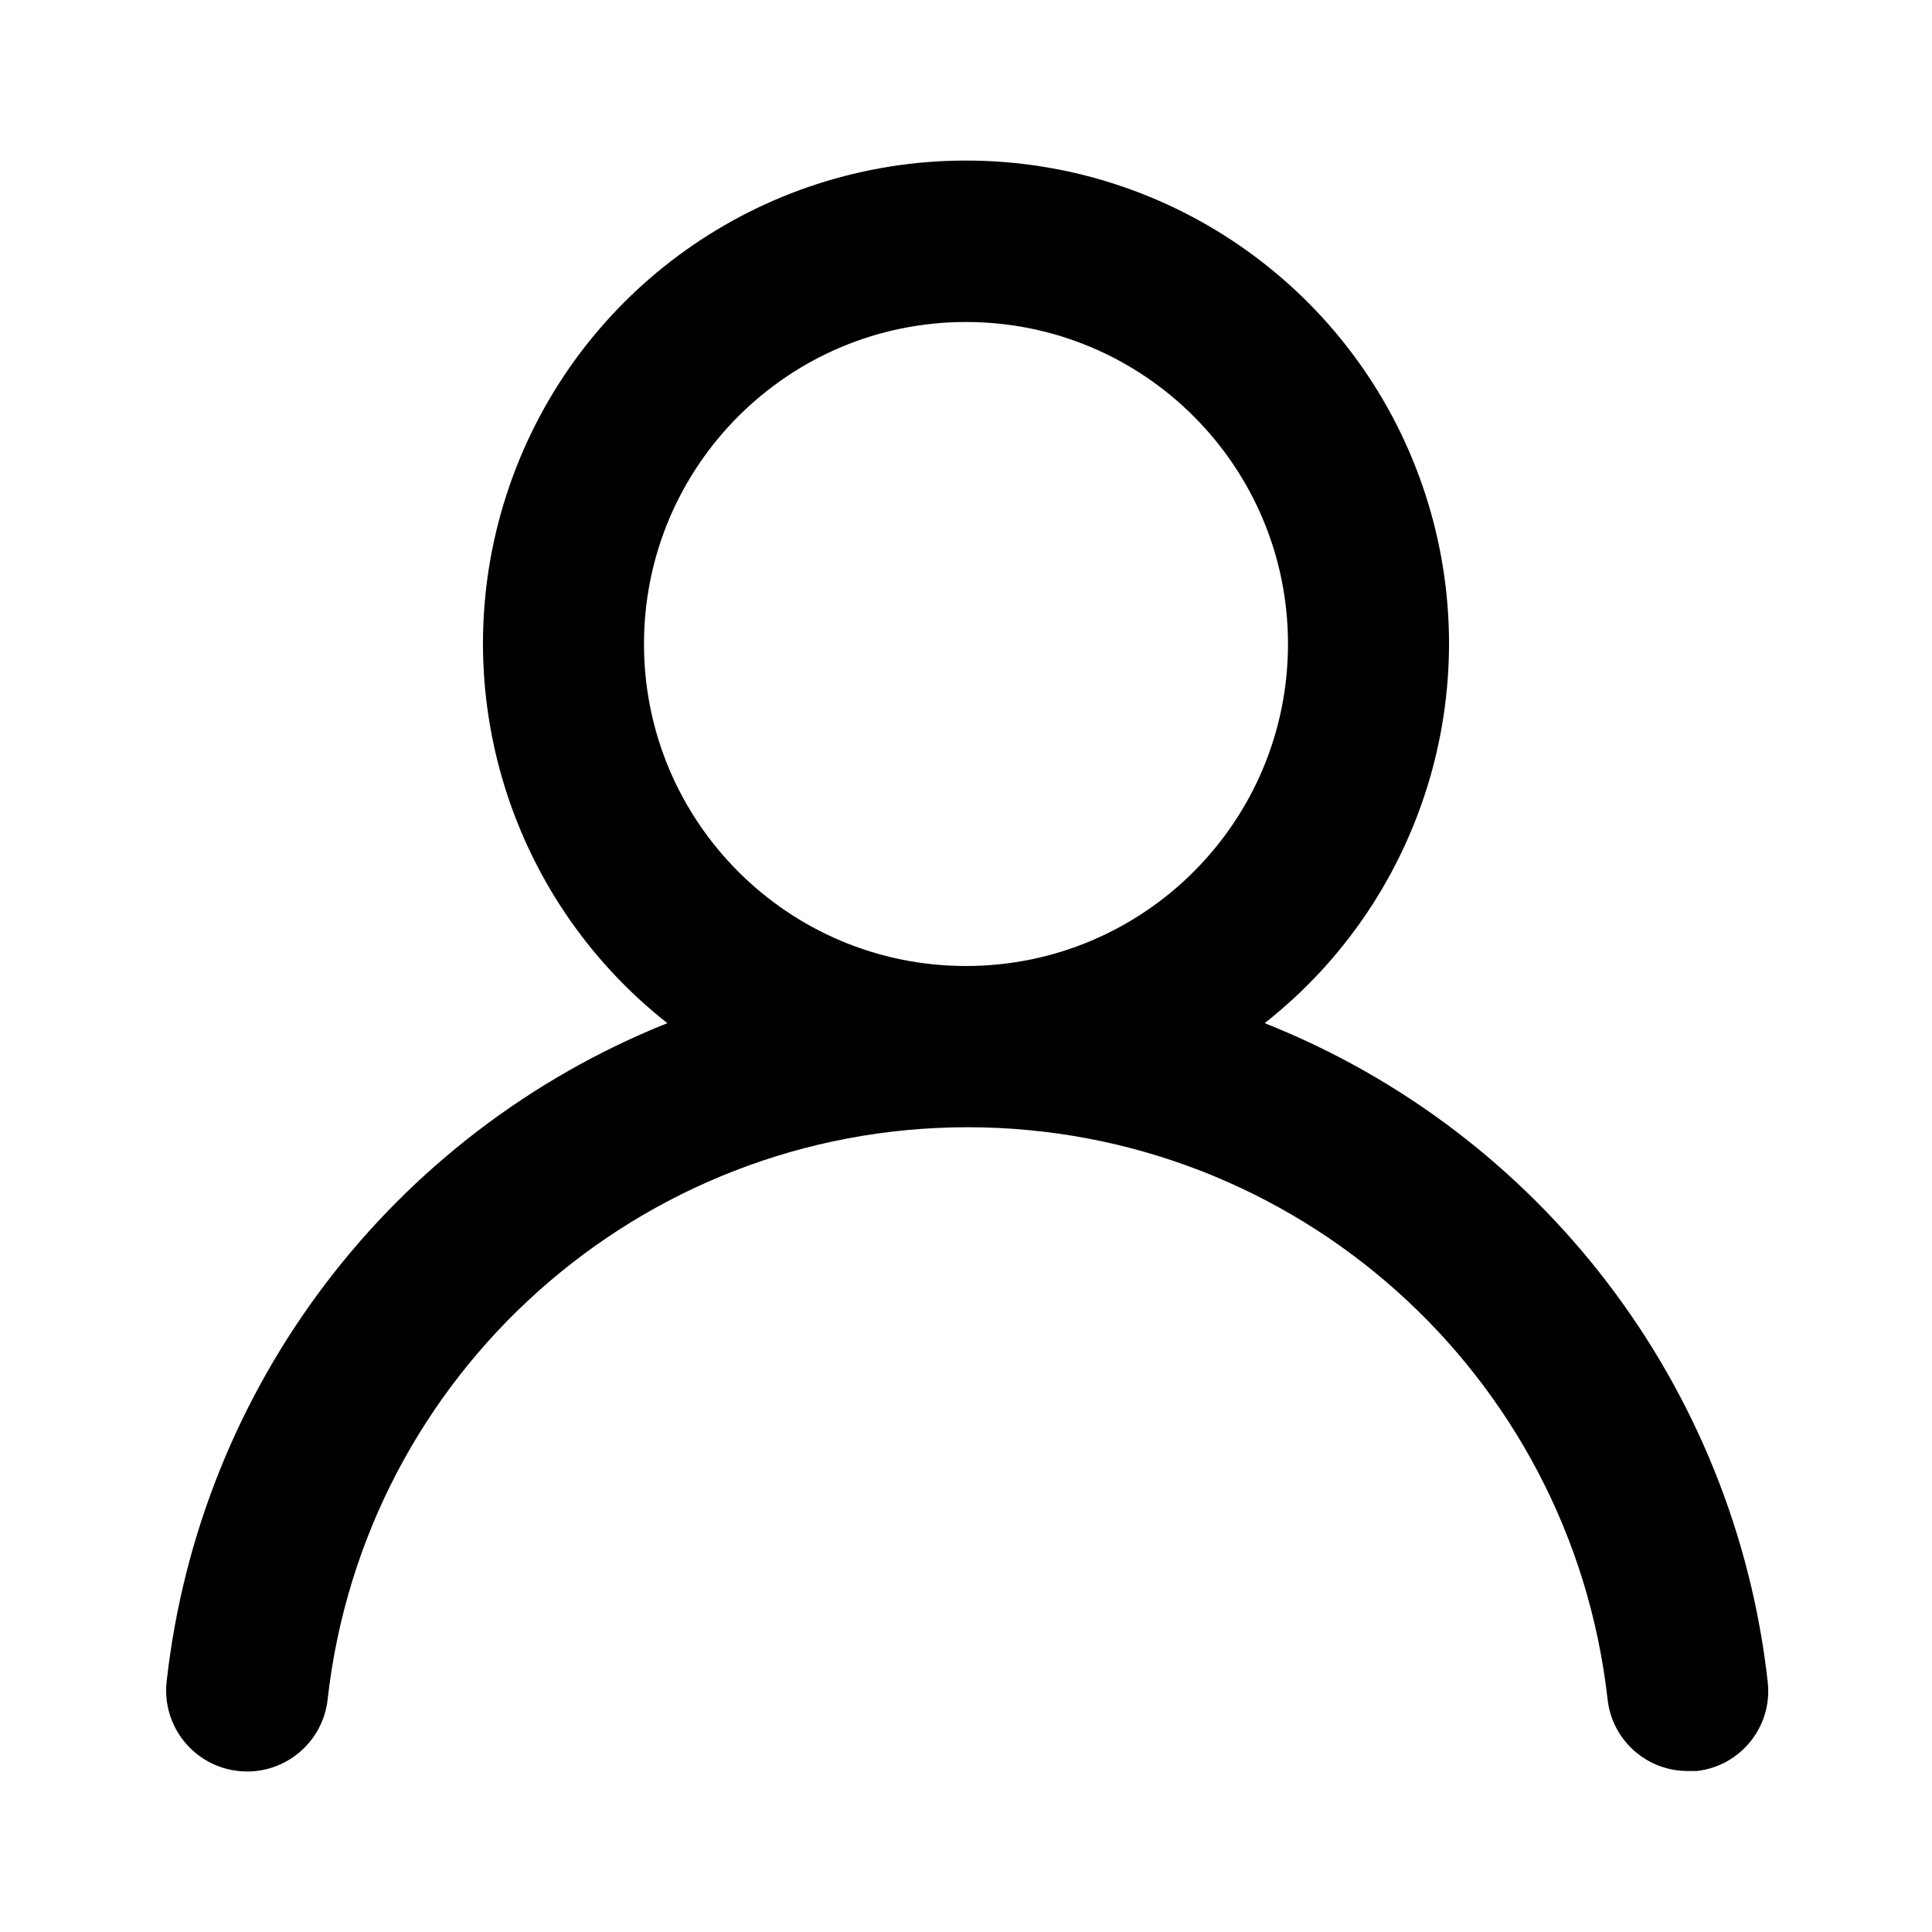
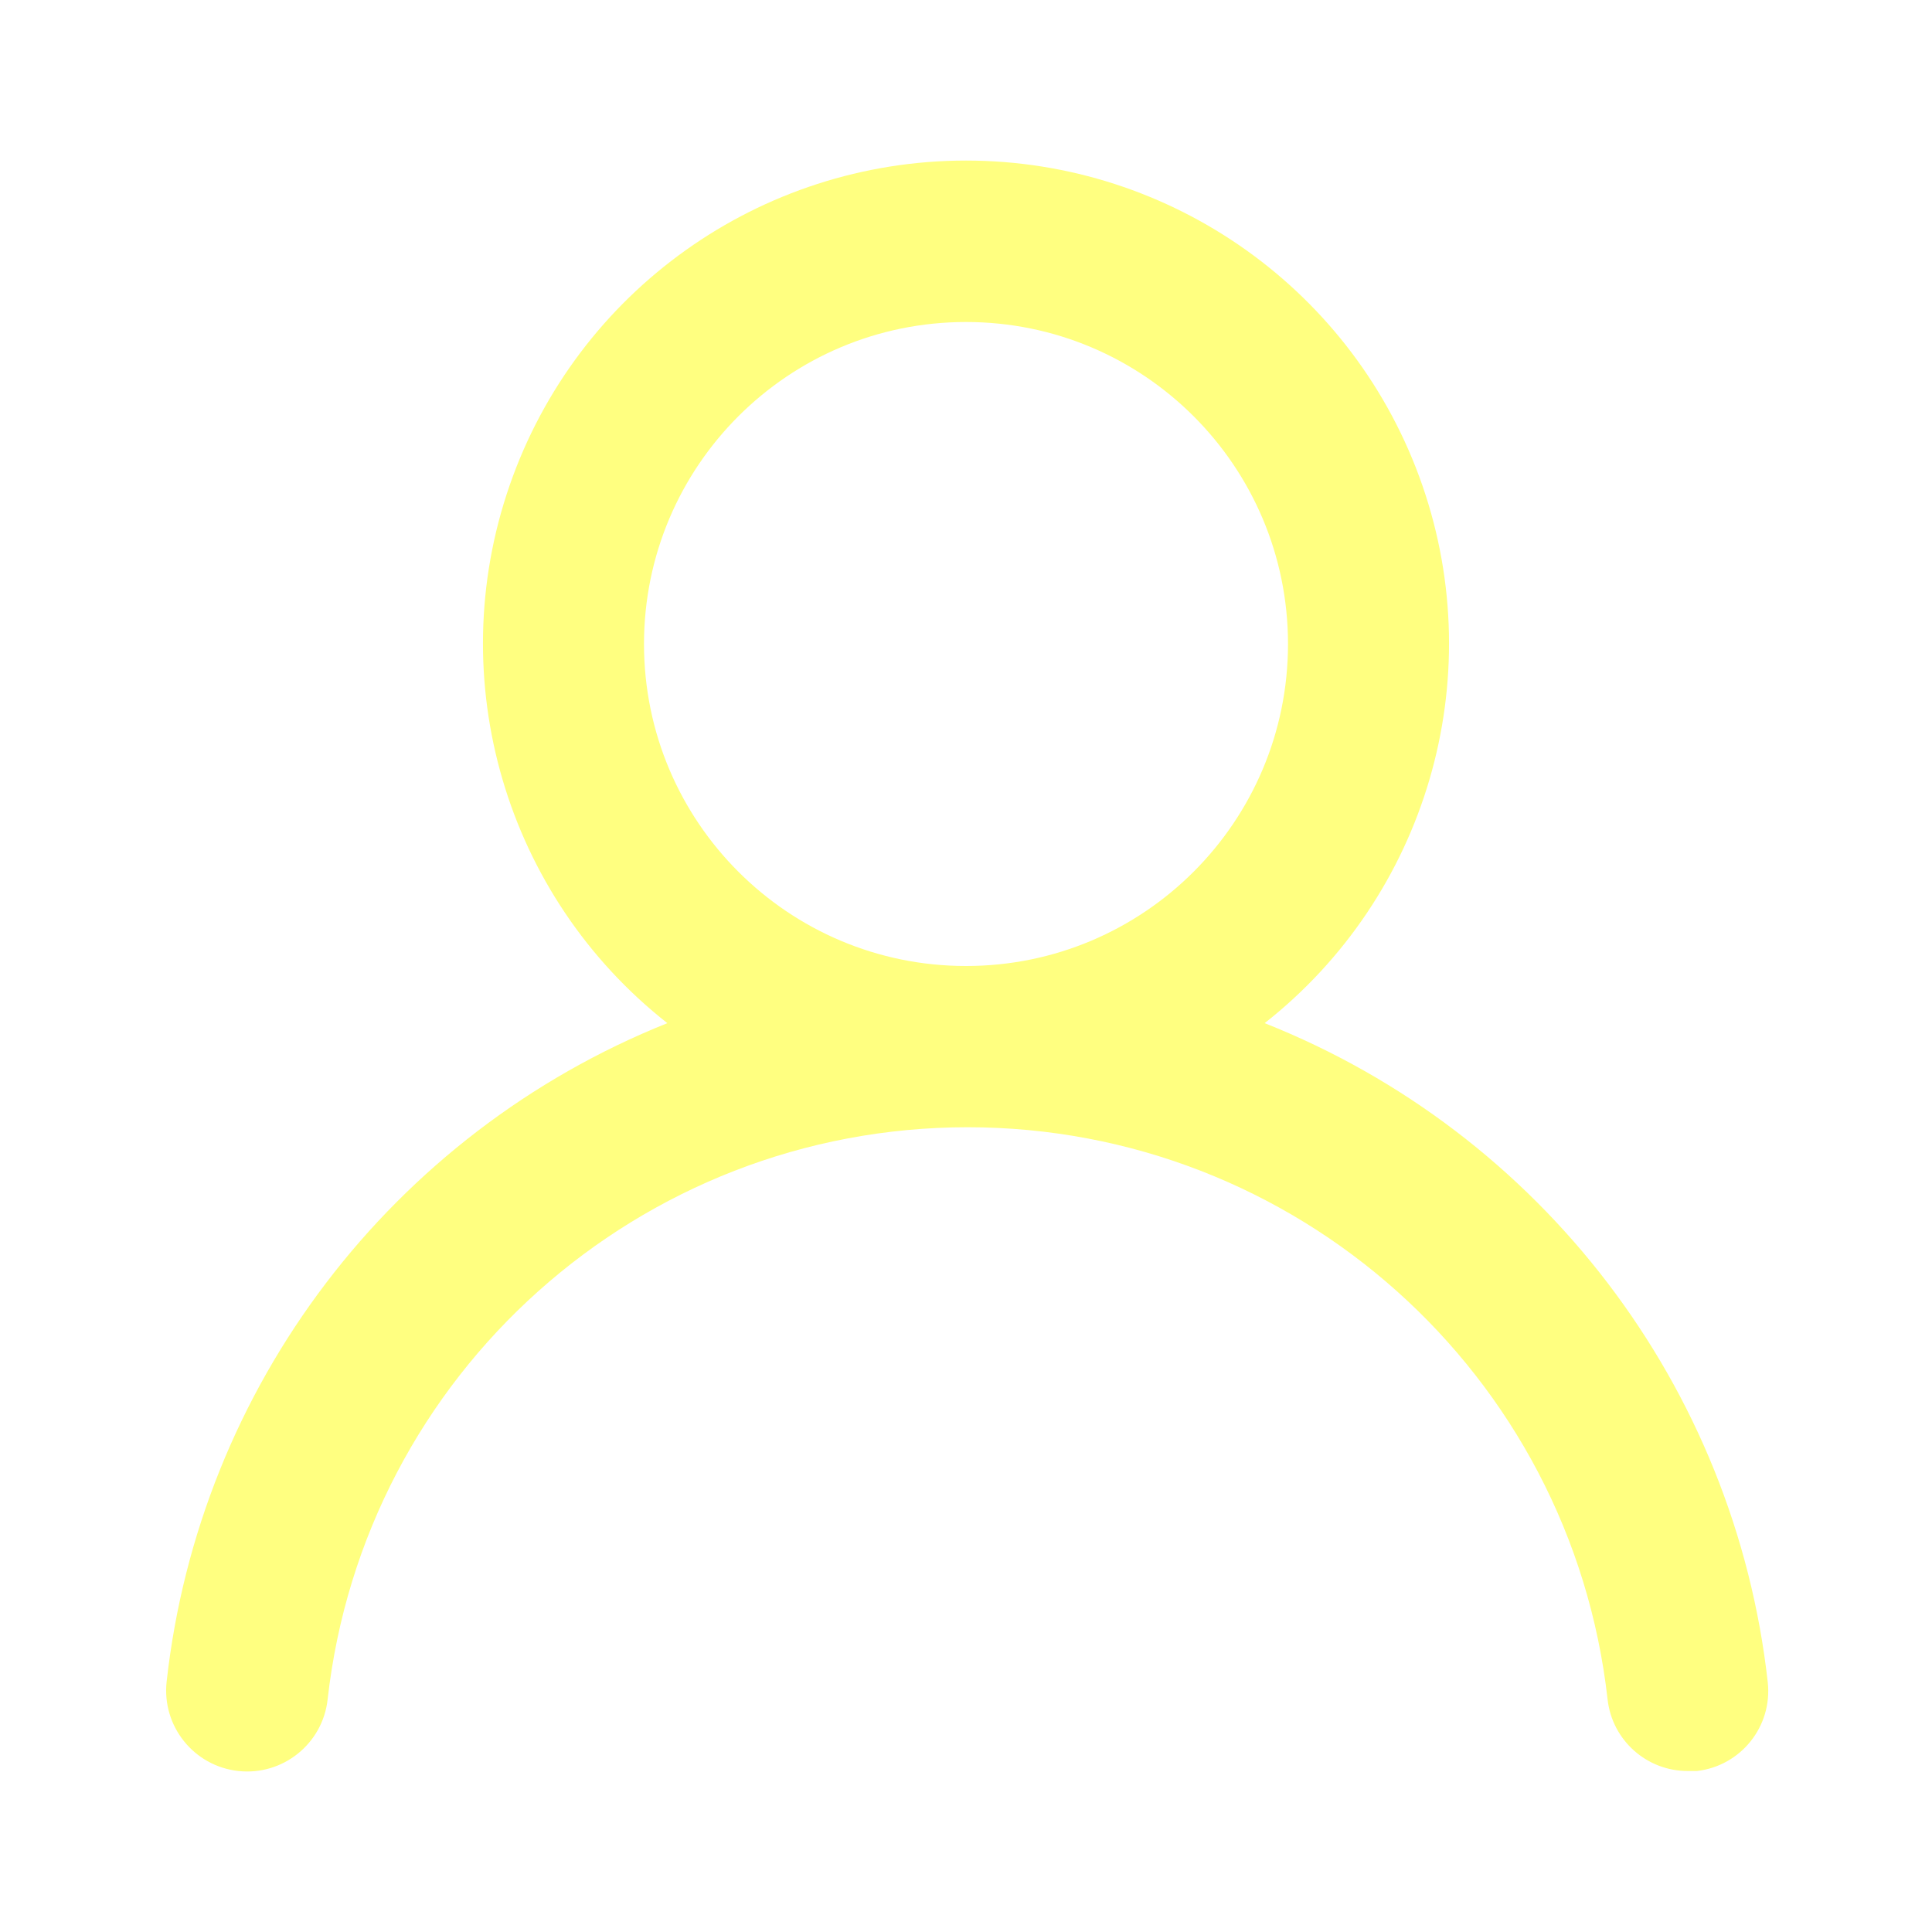
<svg xmlns="http://www.w3.org/2000/svg" viewBox="0 0 24 24">
-   <path d="M15.71,12.71a6,6,0,1,0-7.42,0,10,10,0,0,0-6.22,8.18,1,1,0,0,0,2,.22,8,8,0,0,1,15.9,0,1,1,0,0,0,1,.89h.11a1,1,0,0,0,.88-1.1A10,10,0,0,0,15.71,12.71ZM12,12a4,4,0,1,1,4-4A4,4,0,0,1,12,12Z" />
+   <path fill="#ffff80" d="M15.71,12.71a6,6,0,1,0-7.42,0,10,10,0,0,0-6.22,8.18,1,1,0,0,0,2,.22,8,8,0,0,1,15.9,0,1,1,0,0,0,1,.89h.11a1,1,0,0,0,.88-1.1A10,10,0,0,0,15.71,12.71ZM12,12a4,4,0,1,1,4-4A4,4,0,0,1,12,12Z" />
</svg>
